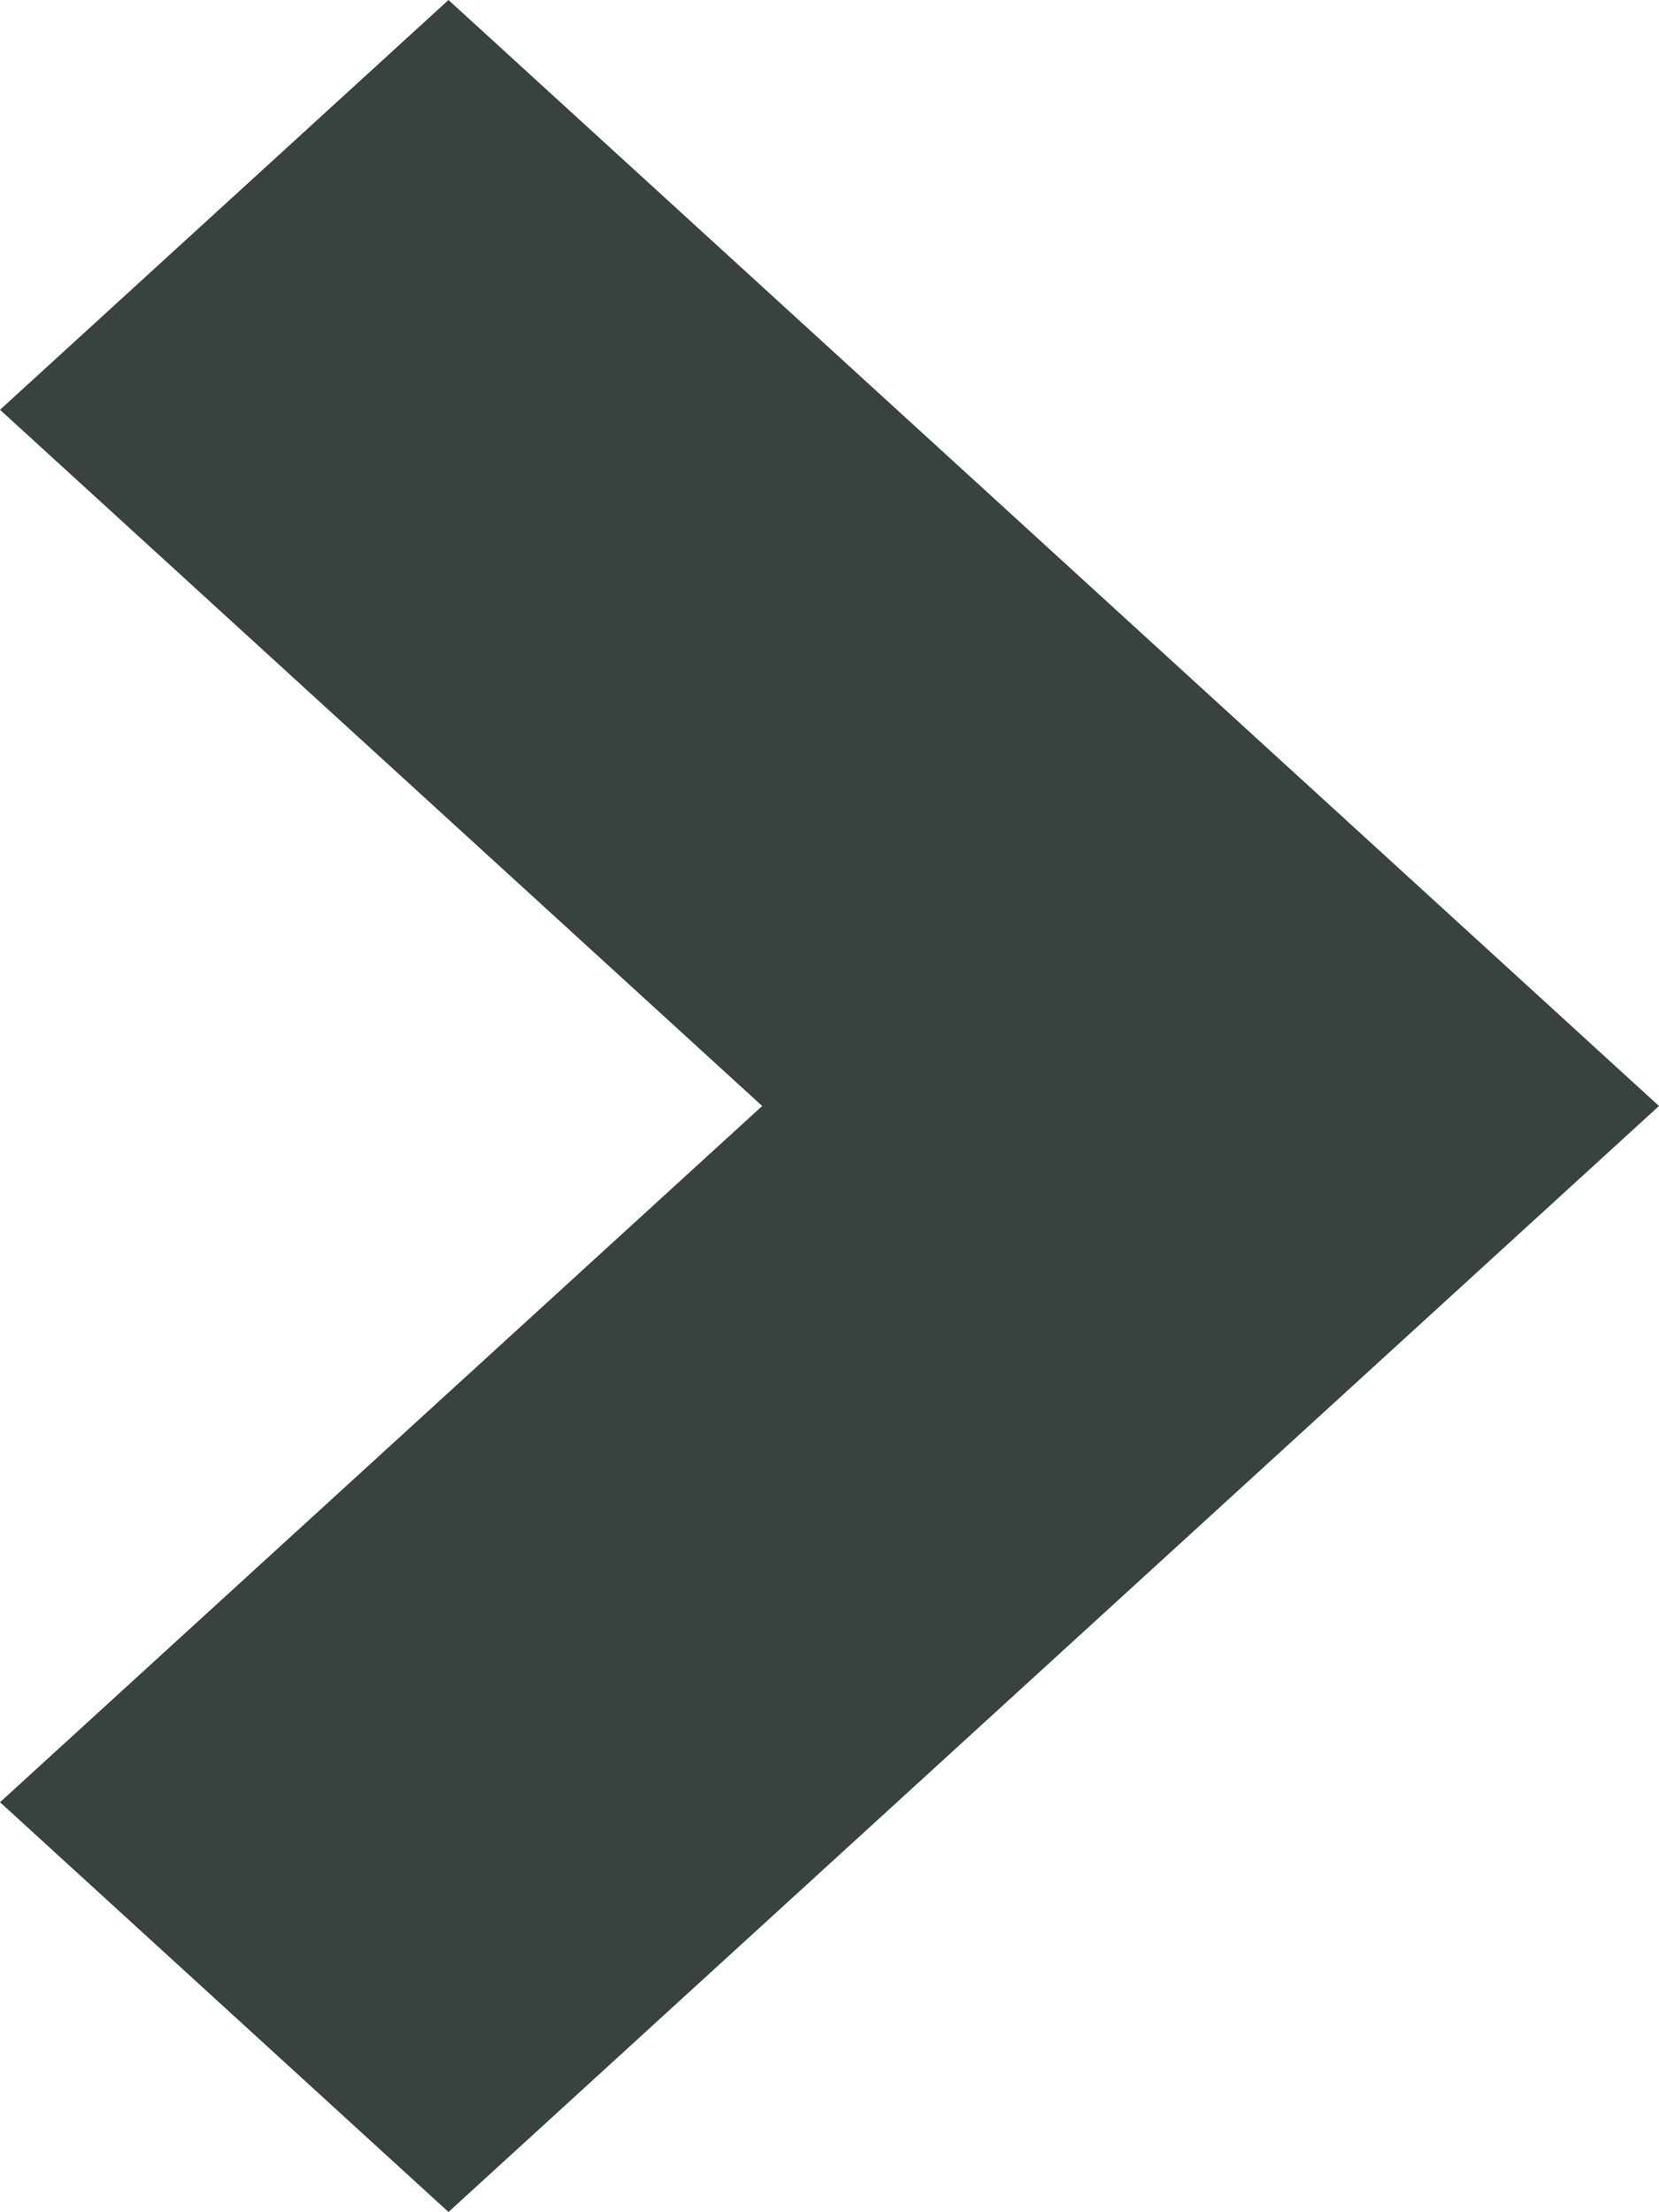
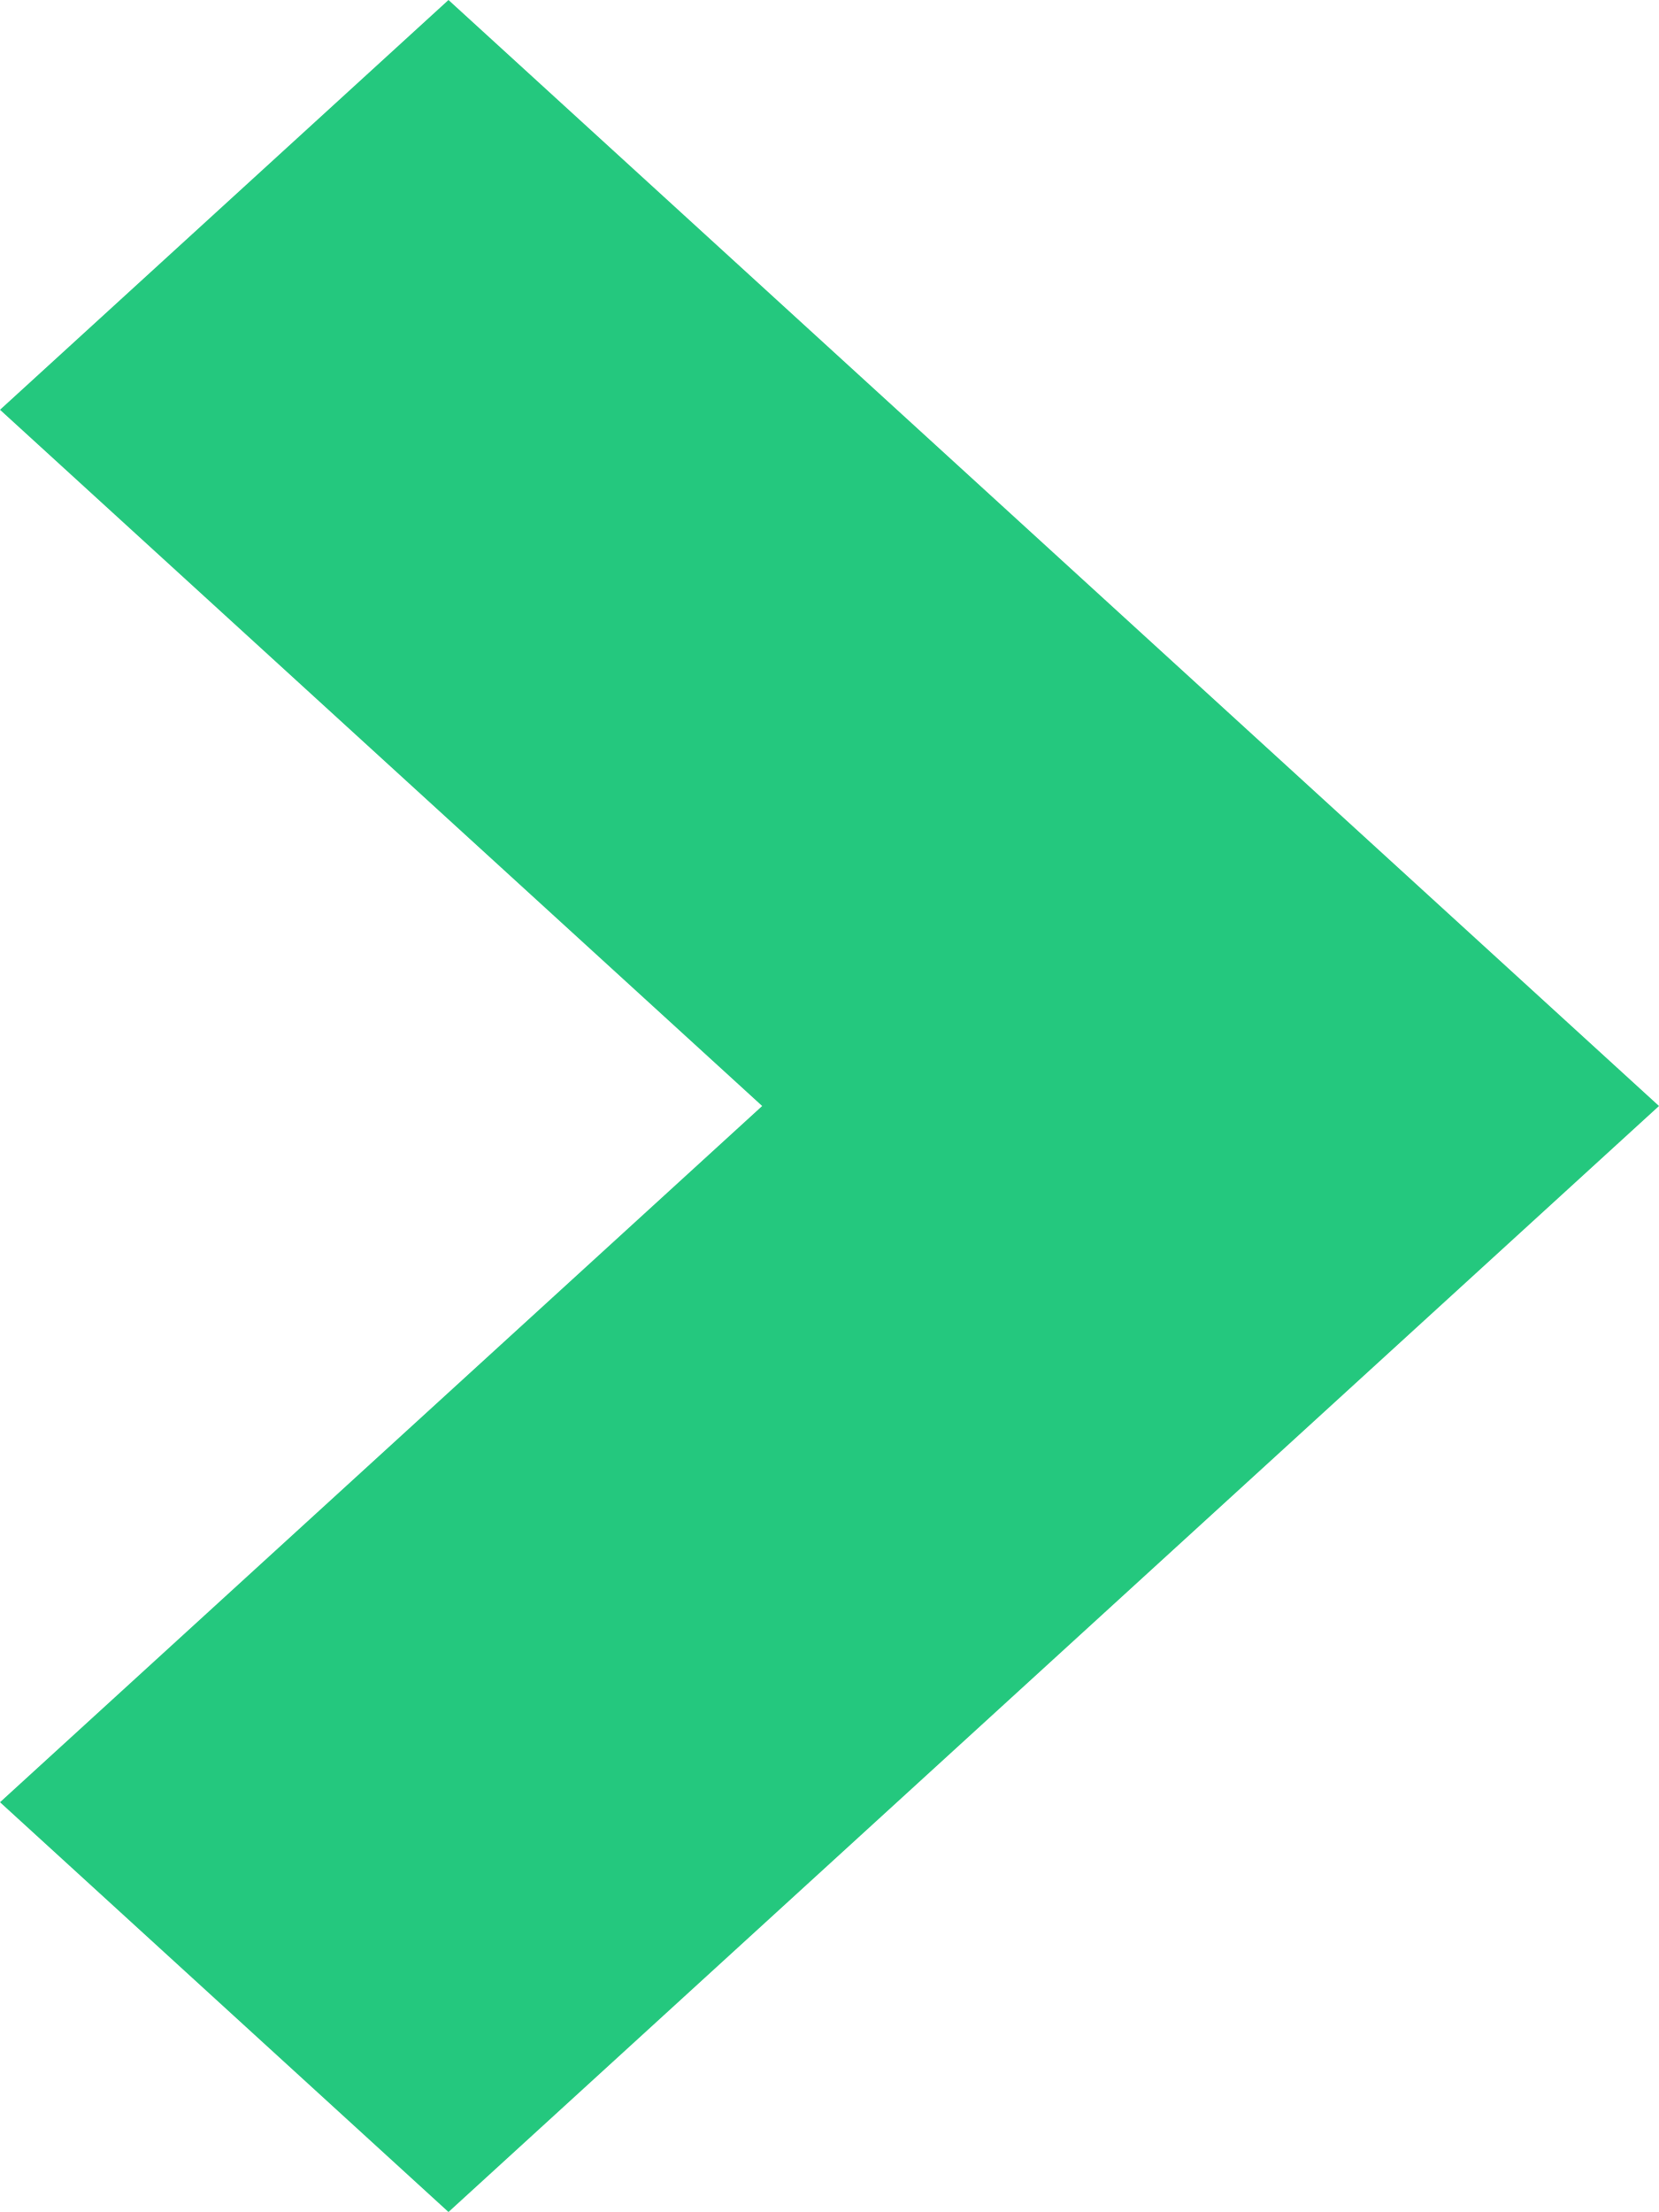
<svg xmlns="http://www.w3.org/2000/svg" width="12" height="16" viewBox="0 0 12 16" fill="none">
-   <path fill-rule="evenodd" clip-rule="evenodd" d="M3.244 0 12 8l-8.756 8L0 13.036 5.513 8 0 2.964 3.244 0z" fill="#38423F" />
+   <path fill-rule="evenodd" clip-rule="evenodd" d="M3.244 0 12 8l-8.756 8L0 13.036 5.513 8 0 2.964 3.244 0z" fill="#24c87e" />
</svg>
